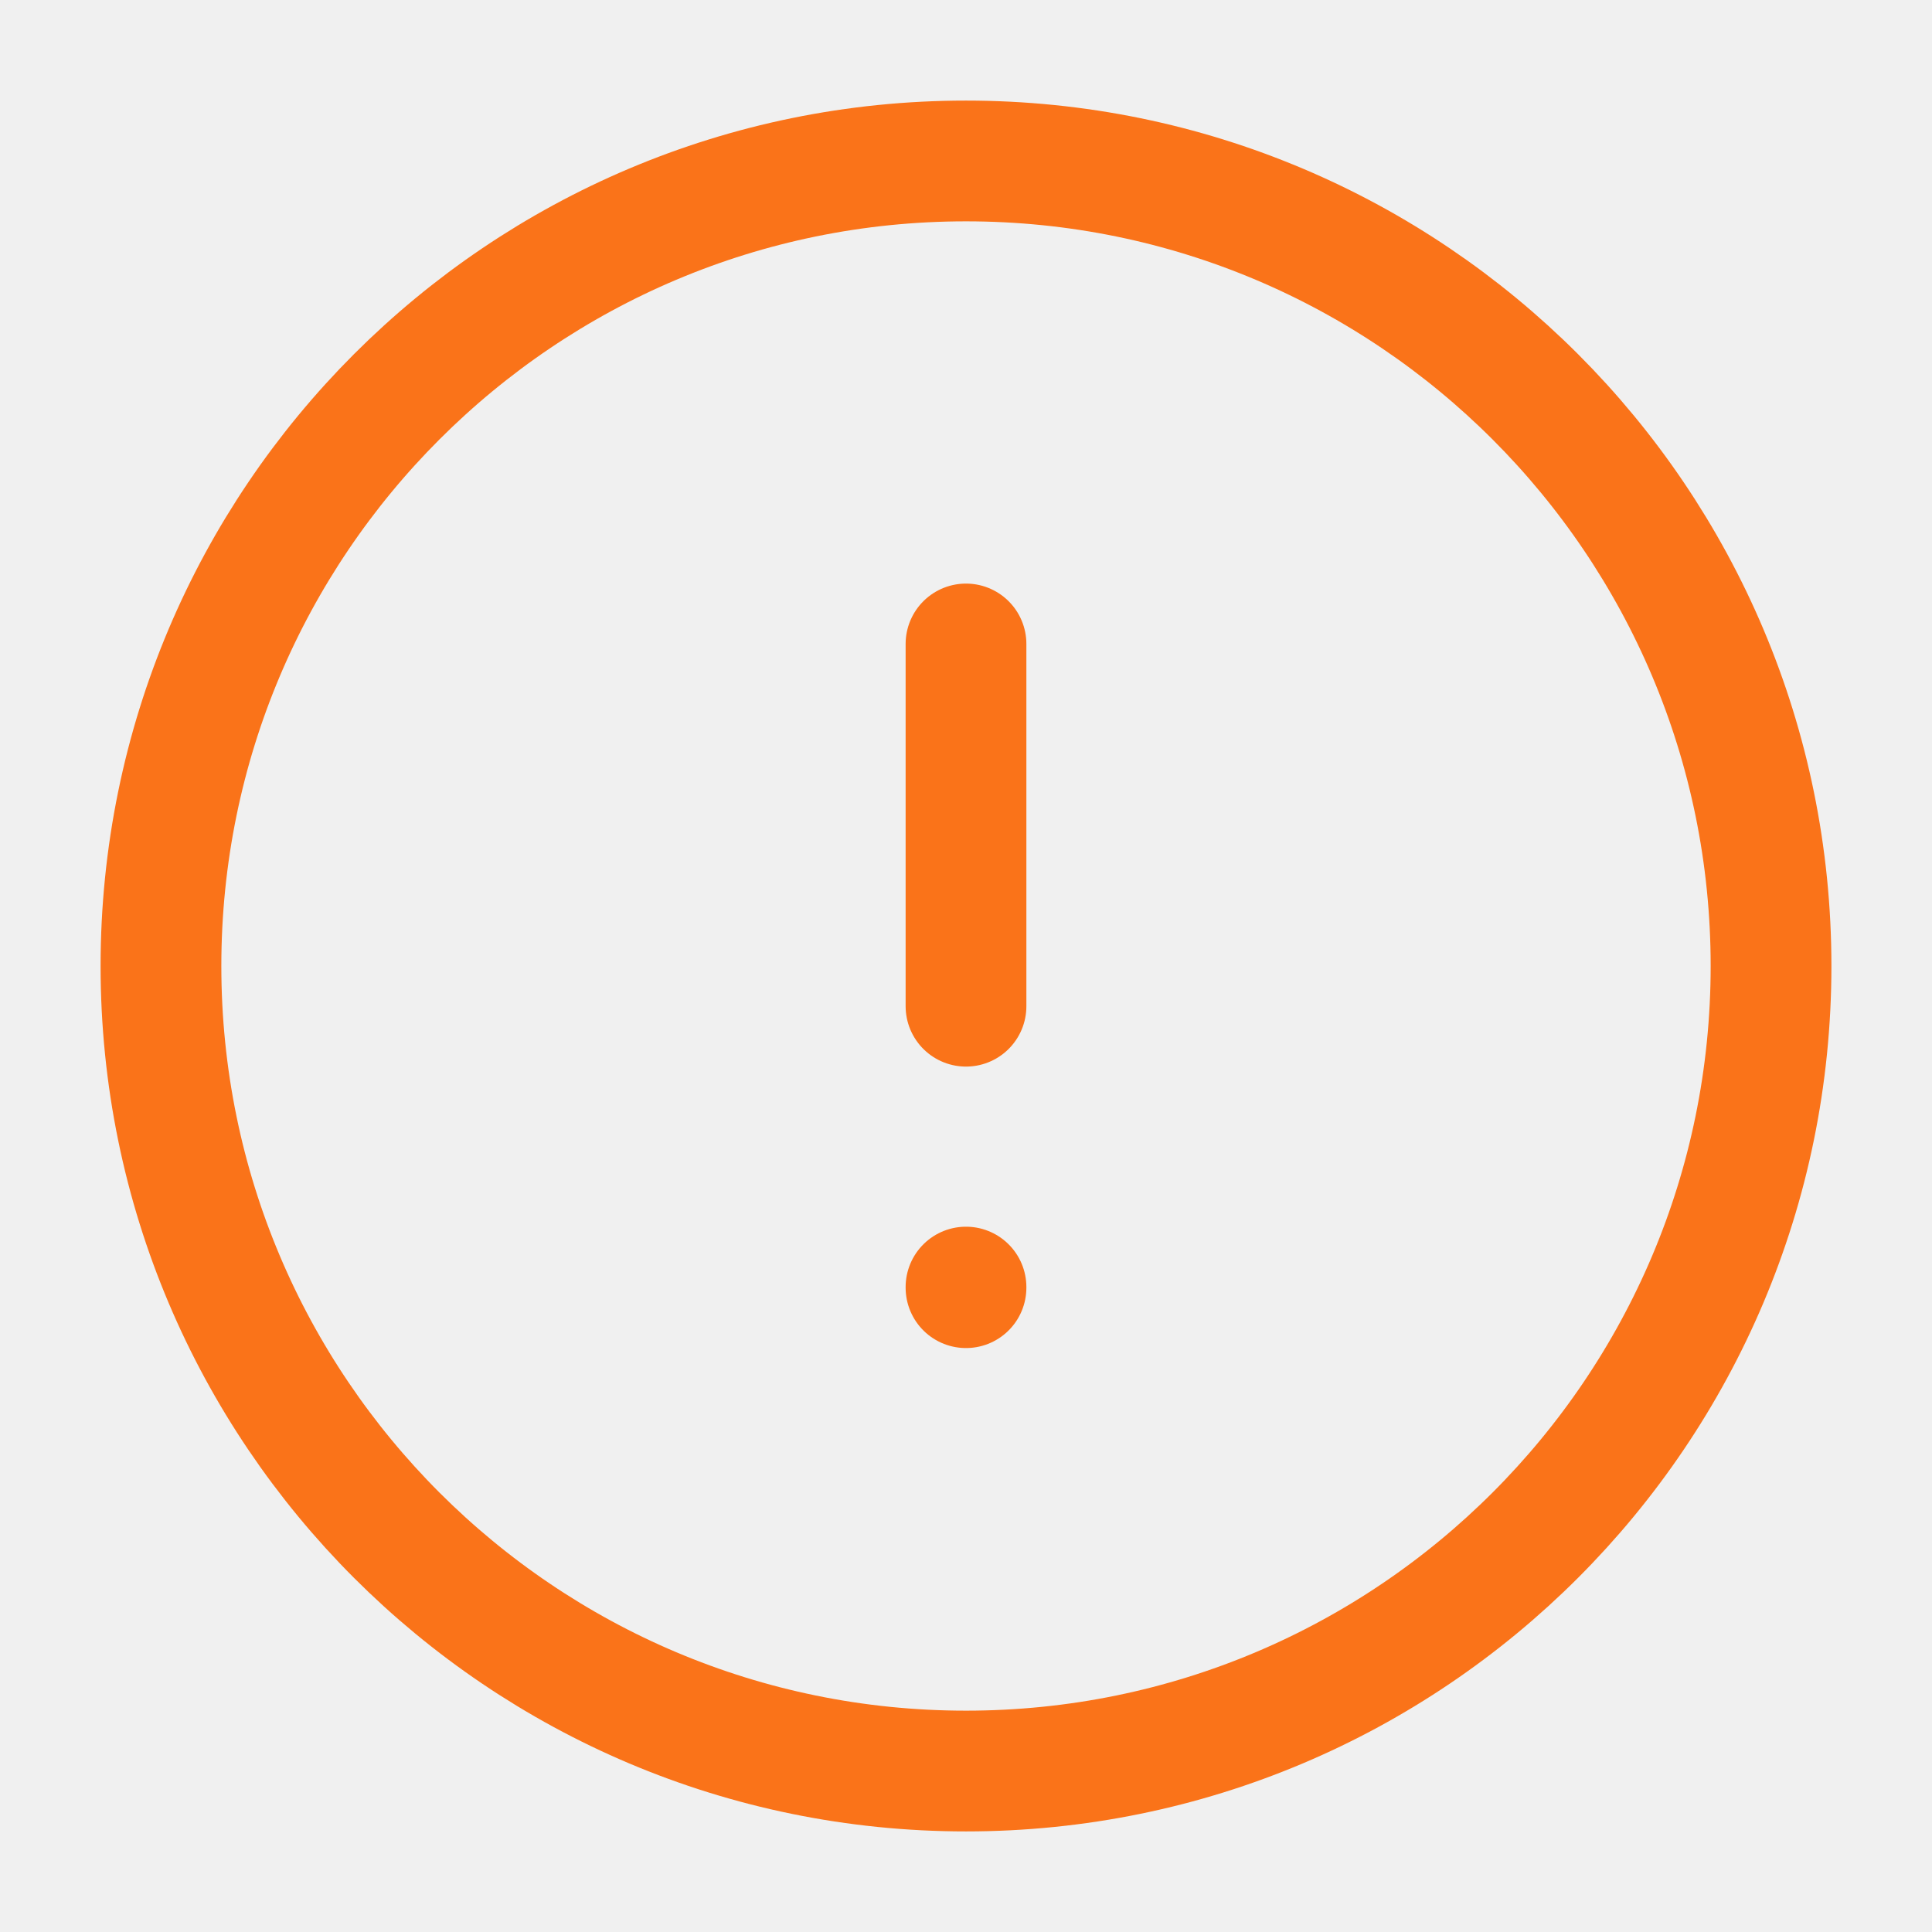
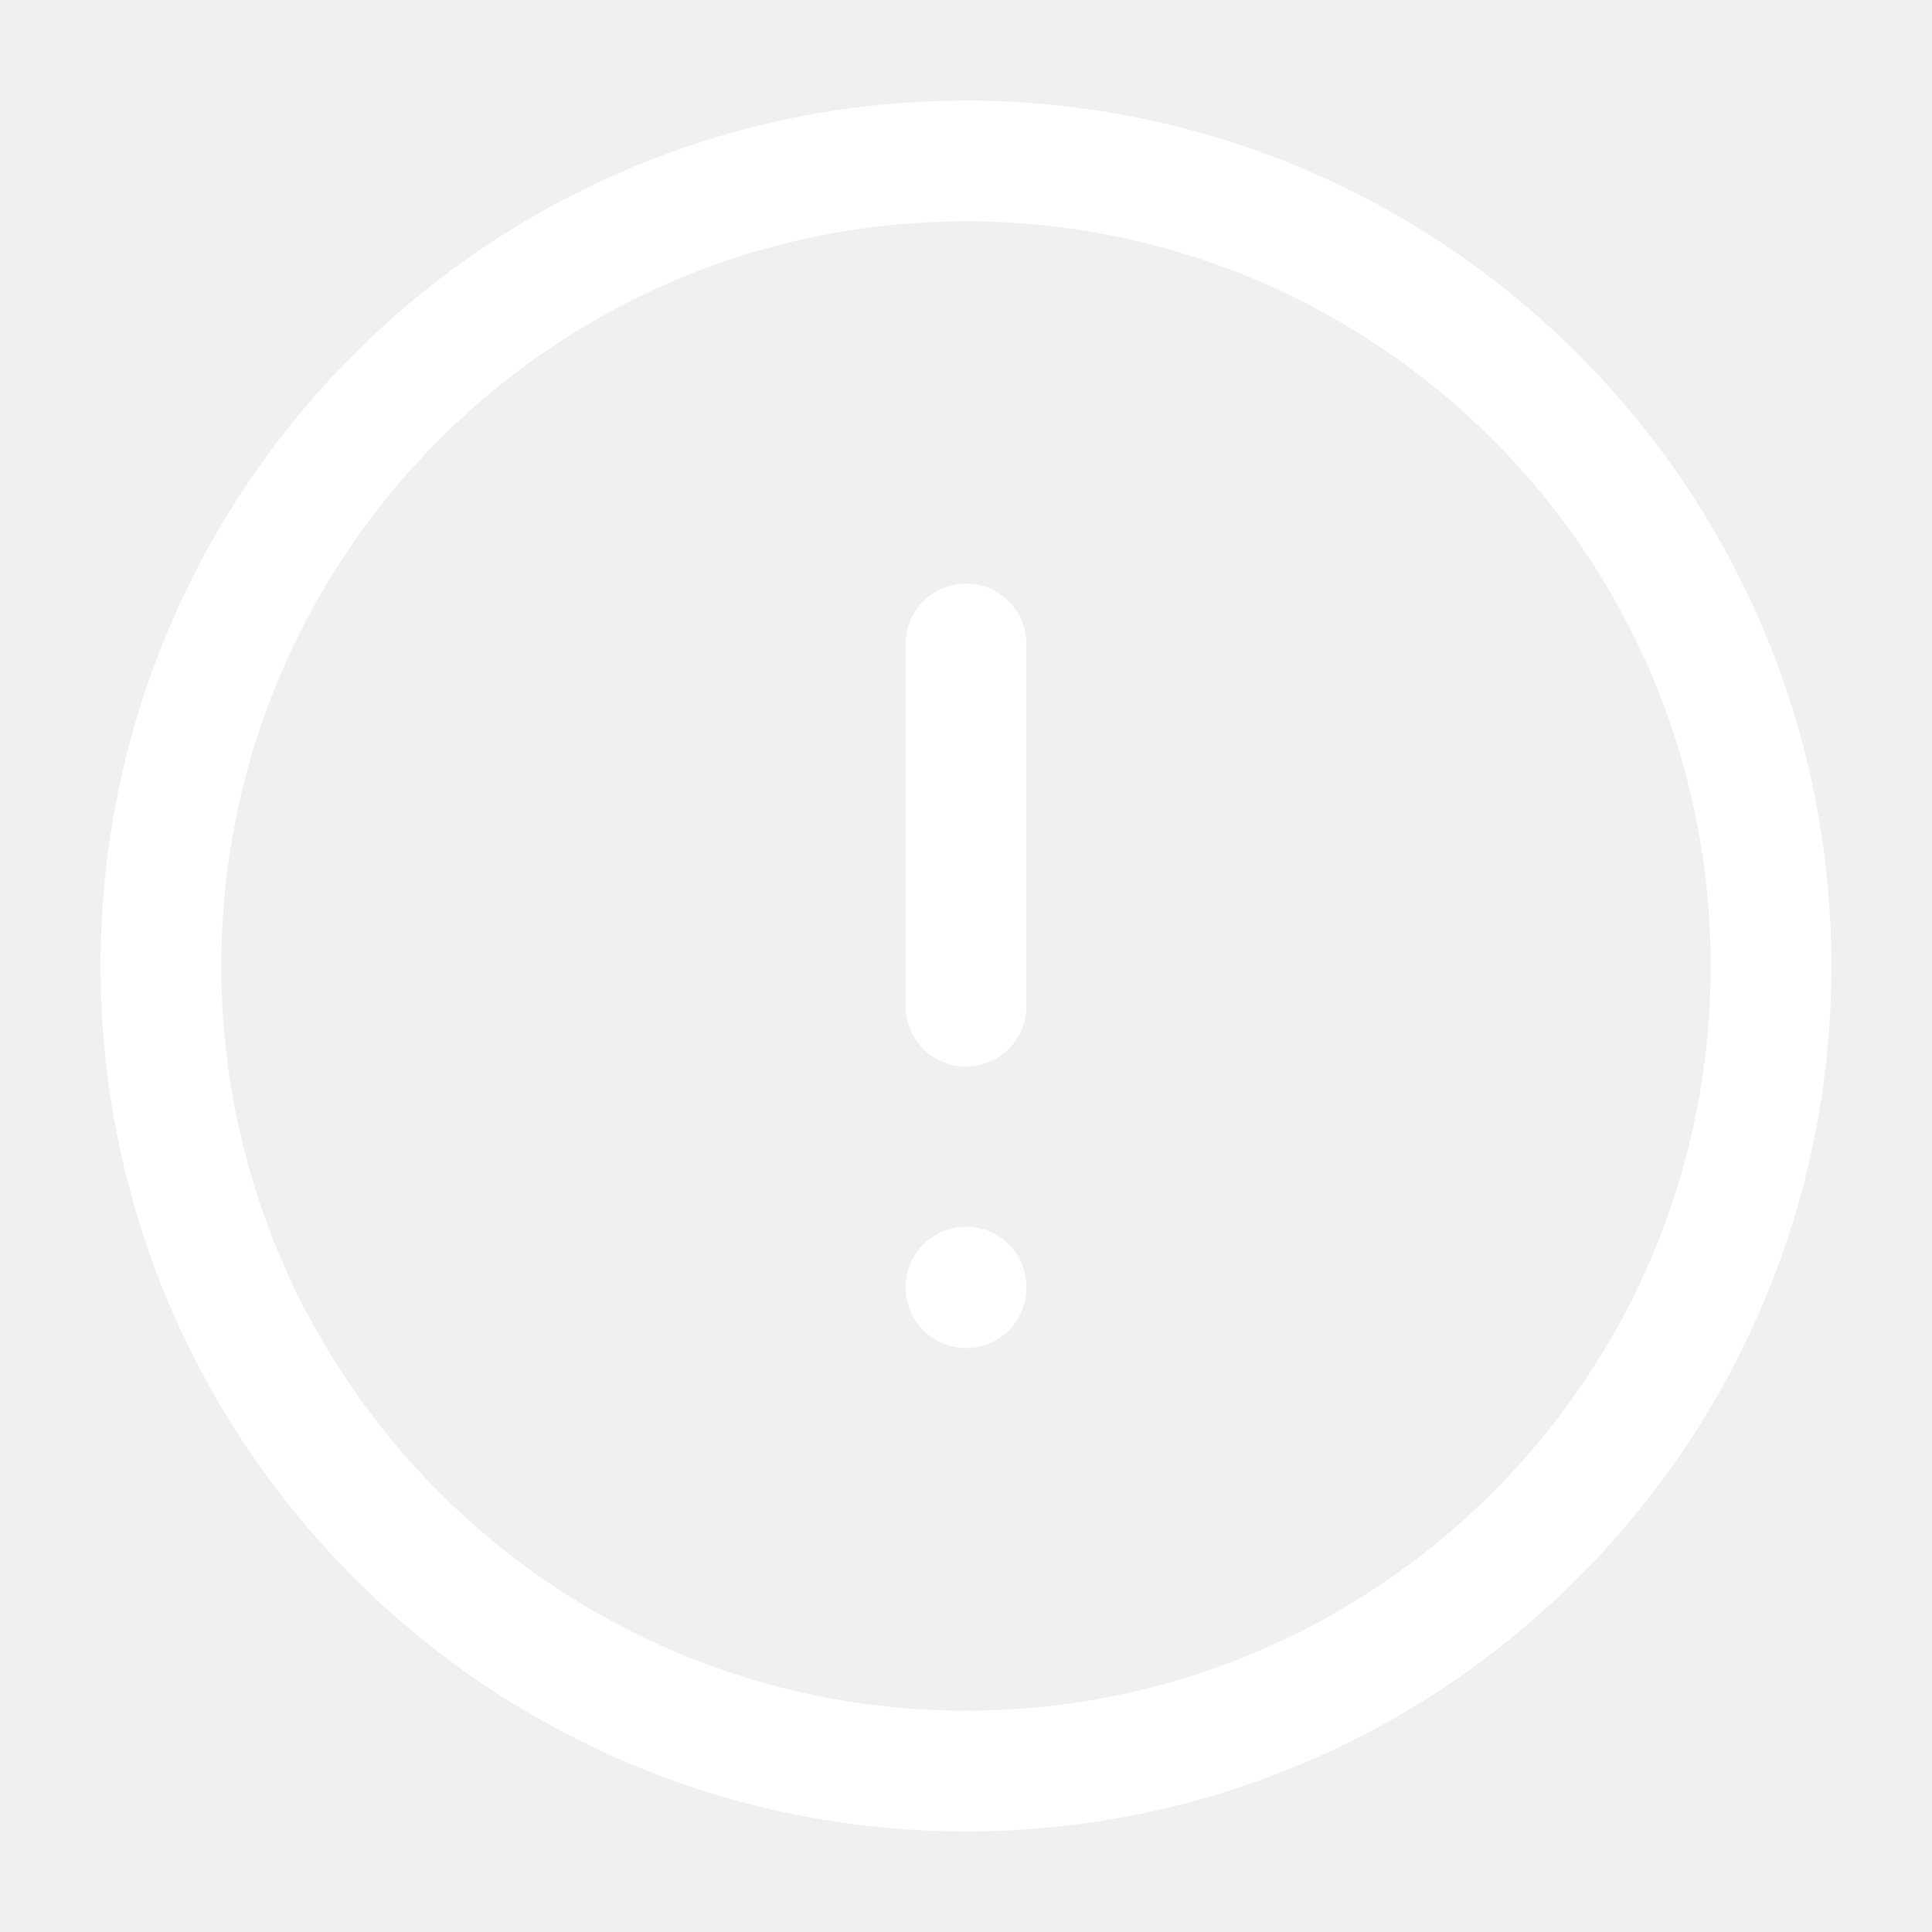
<svg xmlns="http://www.w3.org/2000/svg" width="16" height="16" viewBox="0 0 16 16" fill="none">
-   <circle cx="8" cy="8" r="6.667" stroke="#FA7319" stroke-linecap="round" stroke-linejoin="round" />
-   <path d="M8 5.333V8.333" stroke-linecap="round" stroke-linejoin="round" stroke="#FA7319" />
-   <path d="M8 10.659V10.664" stroke-linecap="round" stroke-linejoin="round" stroke="#FA7319" />
+   <circle cx="8" cy="8" r="6.667" stroke="#FFFFFF" stroke-width="1" stroke-linecap="round" stroke-linejoin="round" />
+   <path d="M8 5.333V8.333" stroke="#FFFFFF" stroke-width="1" stroke-linecap="round" stroke-linejoin="round" />
+   <path d="M8 10.659V10.664" stroke="#FFFFFF" stroke-width="1" stroke-linecap="round" stroke-linejoin="round" />
</svg>
